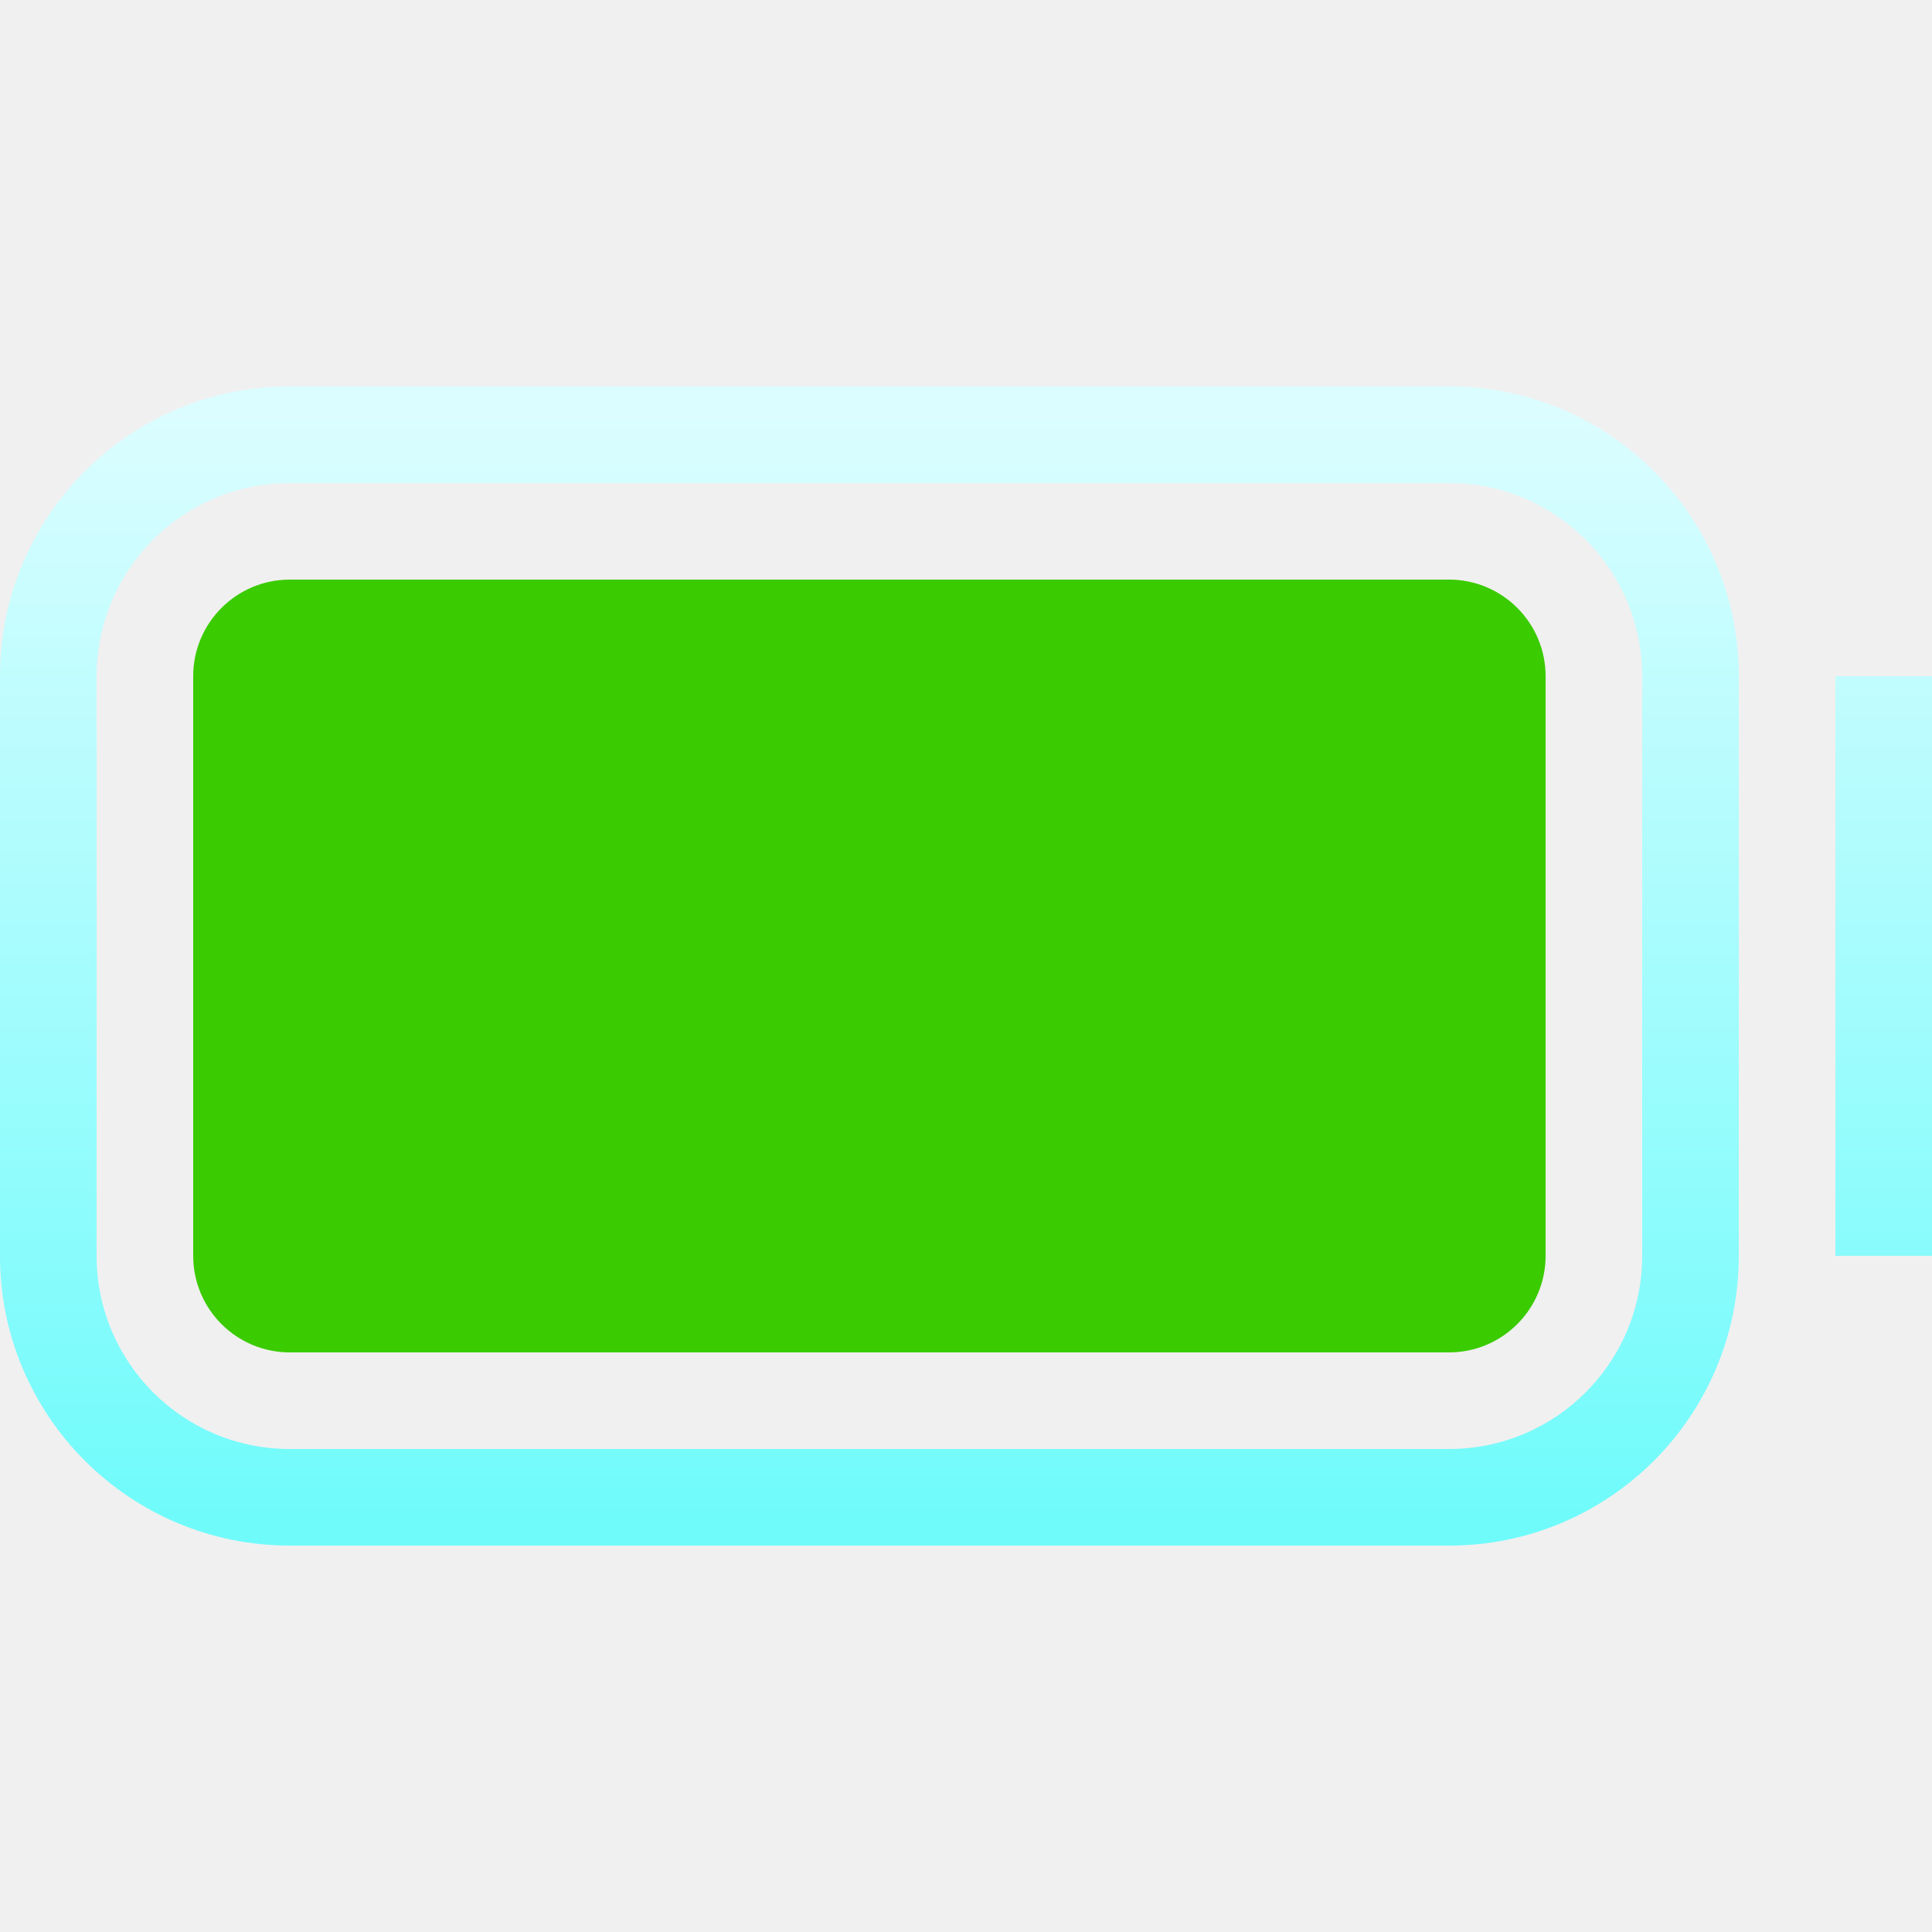
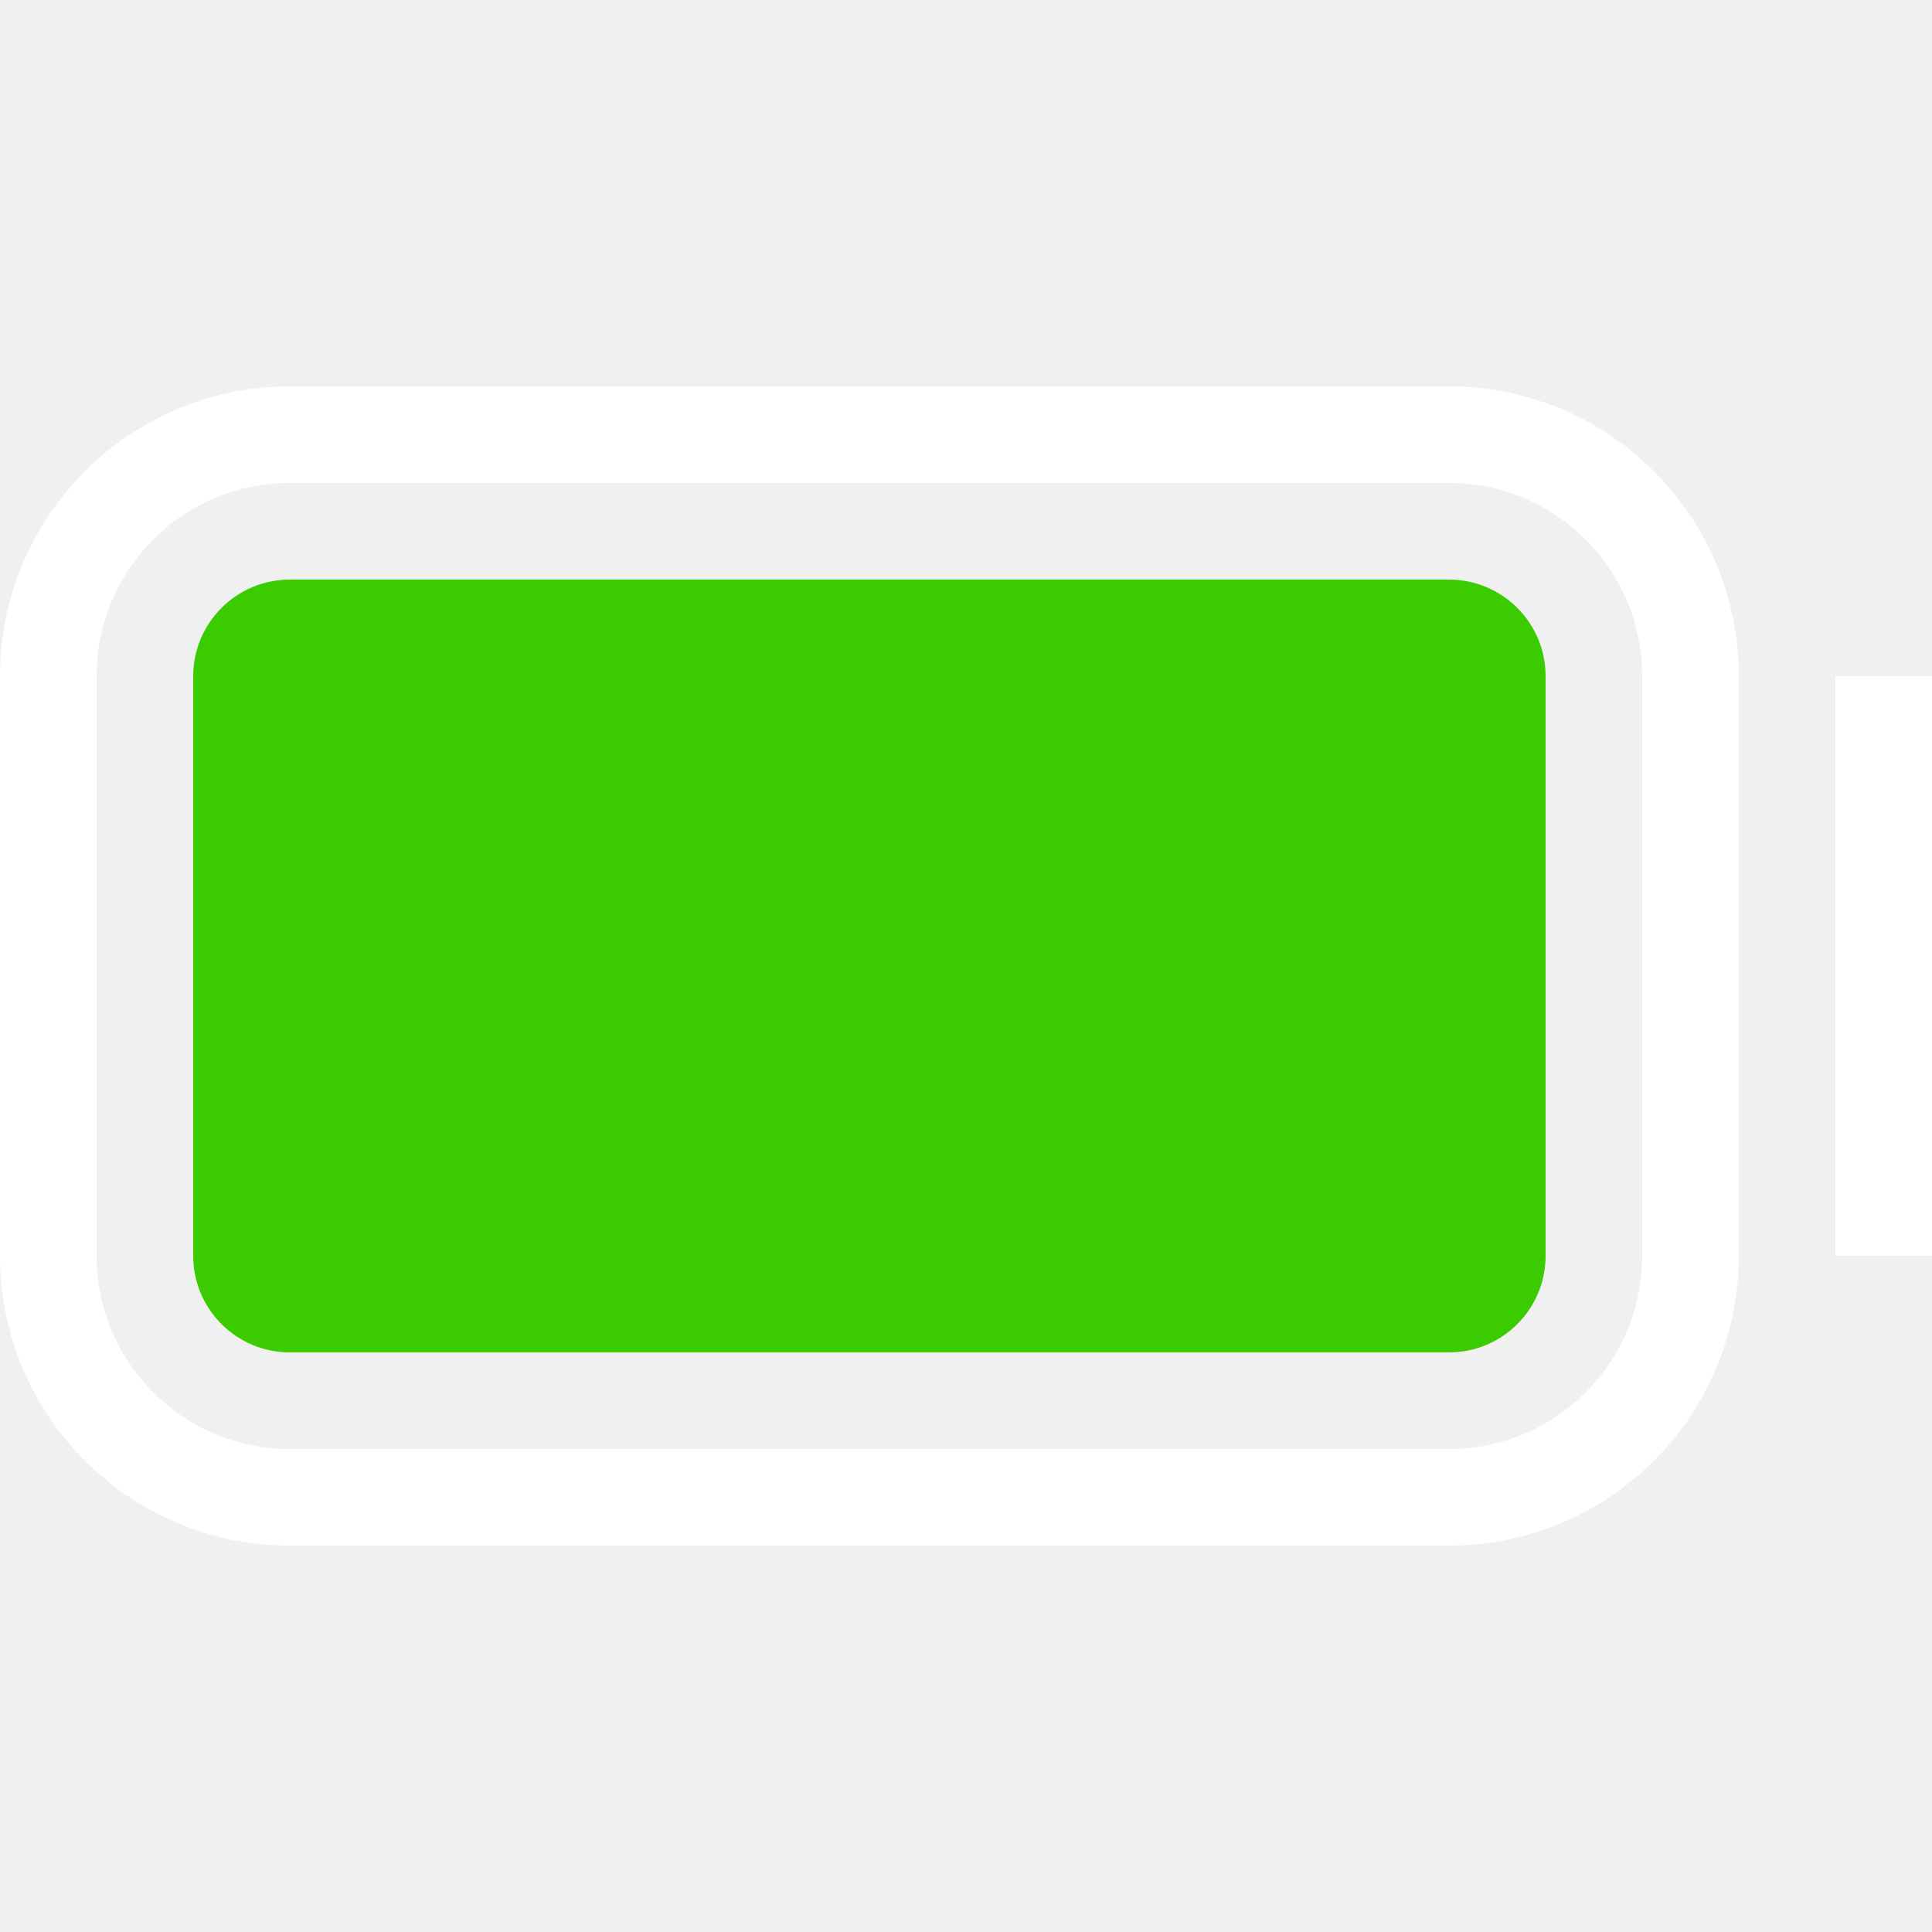
<svg xmlns="http://www.w3.org/2000/svg" width="20" height="20" viewBox="0 0 20 20">
-   <defs>
-     <linearGradient id="battery-100-symbolic-a" x1="50%" x2="50%" y1="2.055%" y2="97.559%">
-       <stop offset="0%" stop-color="#DBFDFF" />
-       <stop offset="100%" stop-color="#70FBFB" />
-     </linearGradient>
-   </defs>
  <g fill="none" fill-rule="evenodd" transform="translate(0 4)">
    <path fill="#3ACB00" d="M1,-1.86517468e-13 L13,-1.86517468e-13 C13.552,-1.86618921e-13 14,0.448 14,1 L14,7 C14,7.552 13.552,8 13,8 L1,8 C0.448,8 6.76353751e-17,7.552 0,7 L0,1 C-6.76353751e-17,0.448 0.448,-1.86416015e-13 1,-1.86517468e-13 Z" transform="translate(2 2)" />
-     <path fill="url(#battery-100-symbolic-a)" d="M15,-4.61852778e-14 C16.657,-4.61852778e-14 18,1.343 18,3 L18,9 C18,10.657 16.657,12 15,12 L3,12 C1.343,12 0,10.657 0,9 L0,3 C0,1.343 1.343,-4.61852778e-14 3,-4.61852778e-14 L15,-4.61852778e-14 Z M15,1 L3,1 C1.895,1 1,1.895 1,3 L1,9 C1,10.105 1.895,11 3,11 L15,11 C16.105,11 17,10.105 17,9 L17,3 C17,1.895 16.105,1 15,1 Z M20,3 L20,9 L19,9 L19,3 L20,3 Z" />
+     <path fill="#FFF" d="M15,-4.61852778e-14 C16.657,-4.61852778e-14 18,1.343 18,3 L18,9 C18,10.657 16.657,12 15,12 L3,12 C1.343,12 0,10.657 0,9 L0,3 C0,1.343 1.343,-4.61852778e-14 3,-4.61852778e-14 L15,-4.61852778e-14 Z M15,1 L3,1 C1.895,1 1,1.895 1,3 L1,9 C1,10.105 1.895,11 3,11 L15,11 C16.105,11 17,10.105 17,9 L17,3 C17,1.895 16.105,1 15,1 Z M20,3 L20,9 L19,9 L19,3 L20,3 Z" />
  </g>
</svg>
